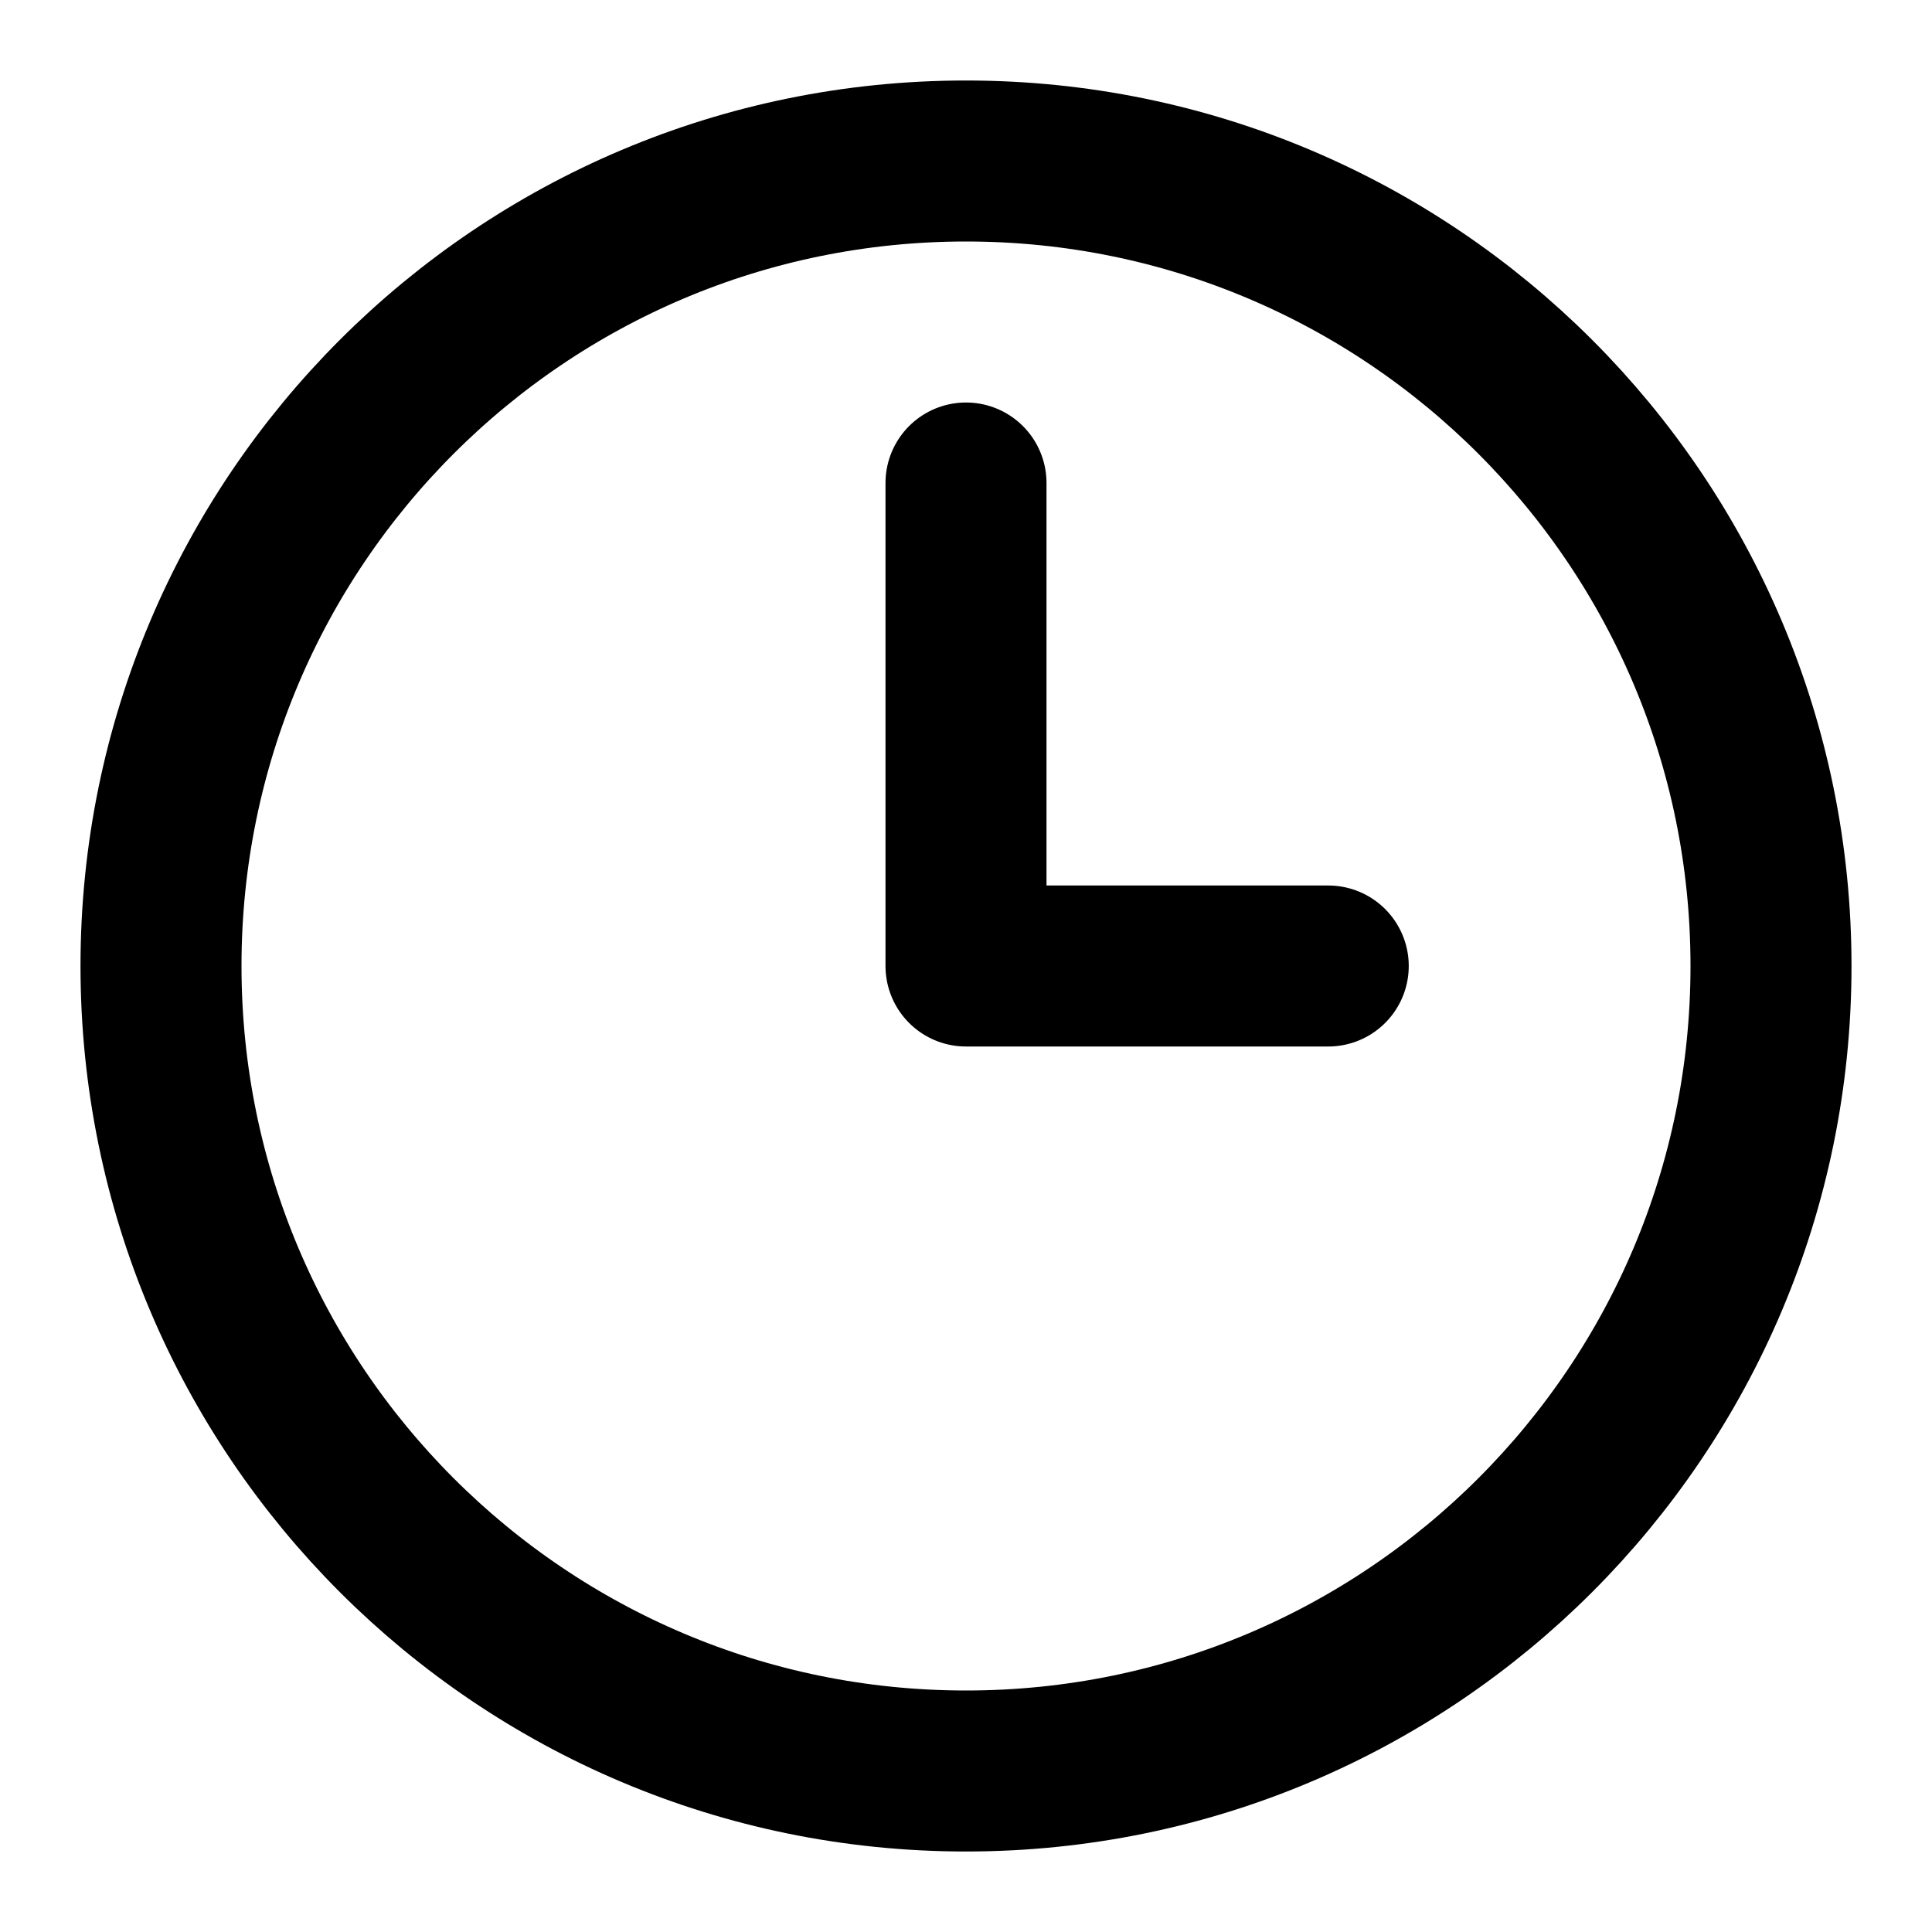
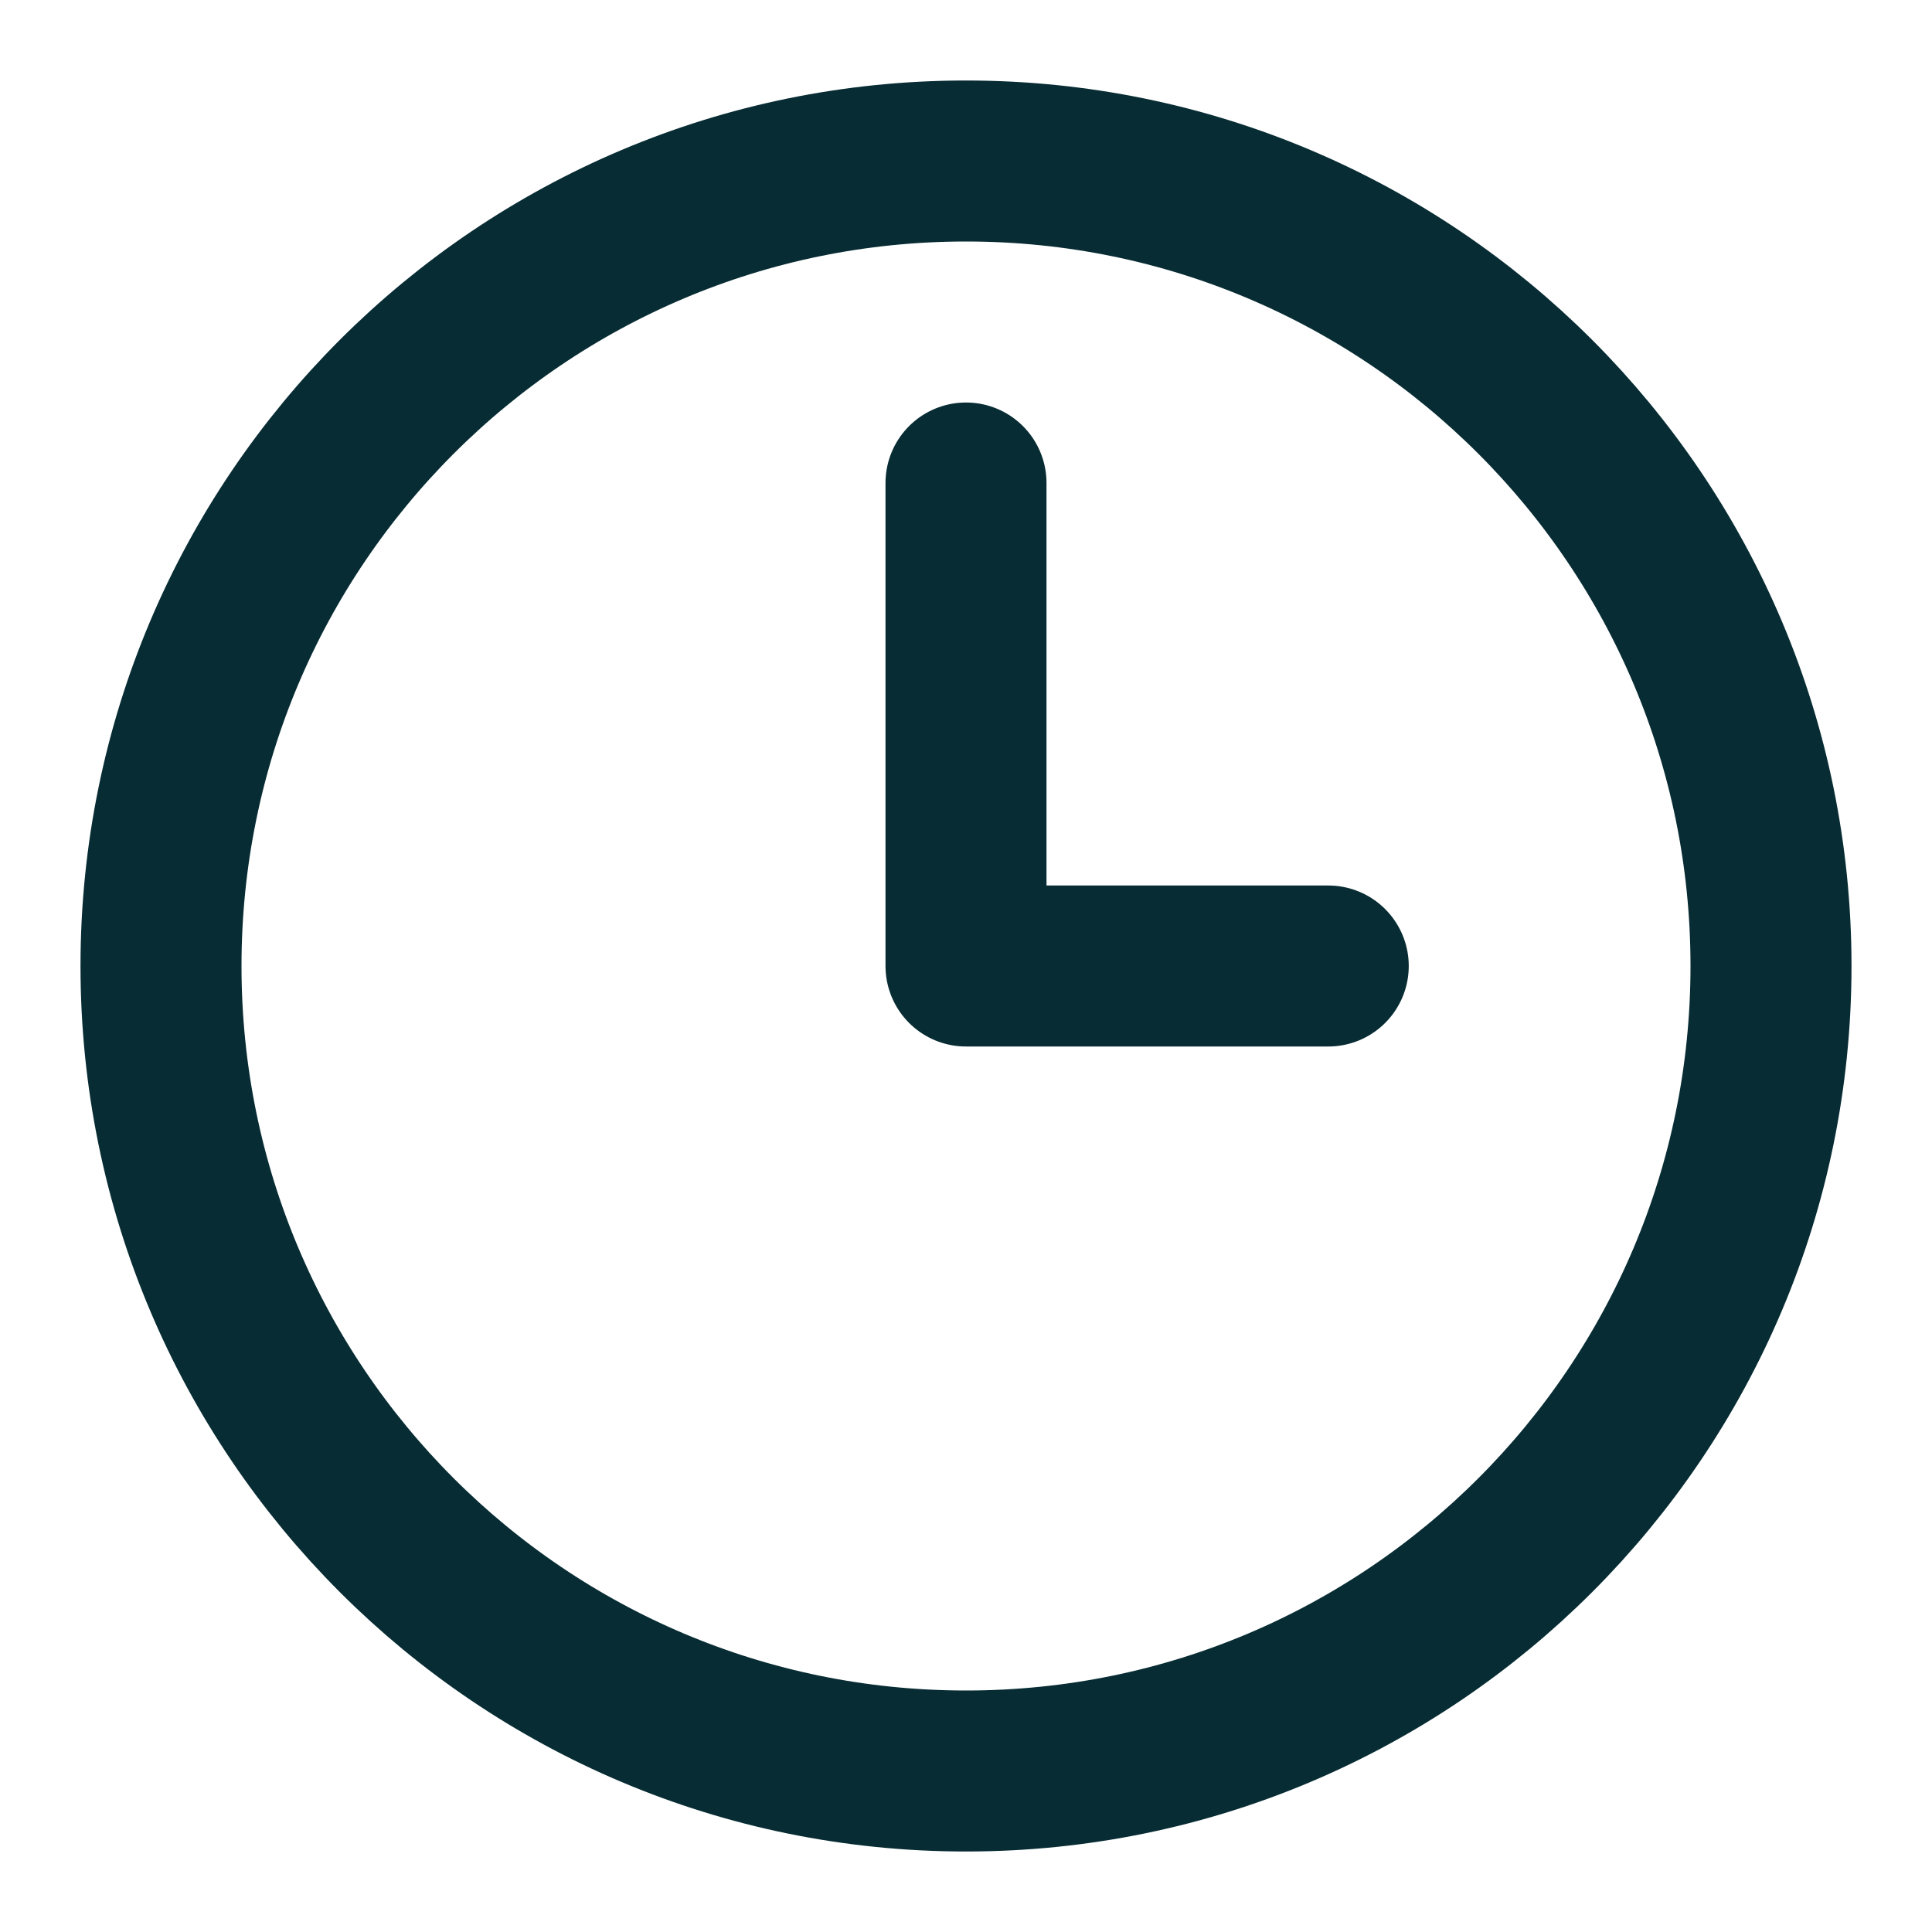
- <svg xmlns="http://www.w3.org/2000/svg" class="lucide lucide-clock-3" width="24" height="24" viewBox="0 0 24 24" fill="none" stroke="currentColor" stroke-width="2" stroke-linecap="round" stroke-linejoin="round">
+ <svg xmlns="http://www.w3.org/2000/svg" class="lucide lucide-clock-3" width="24" height="24" viewBox="0 0 24 24" fill="none" stroke="#072c33" stroke-width="2" stroke-linecap="round" stroke-linejoin="round">
  <circle cx="12" cy="12" r="10" />
  <polyline points="12 6 12 12 16.5 12" />
</svg>
